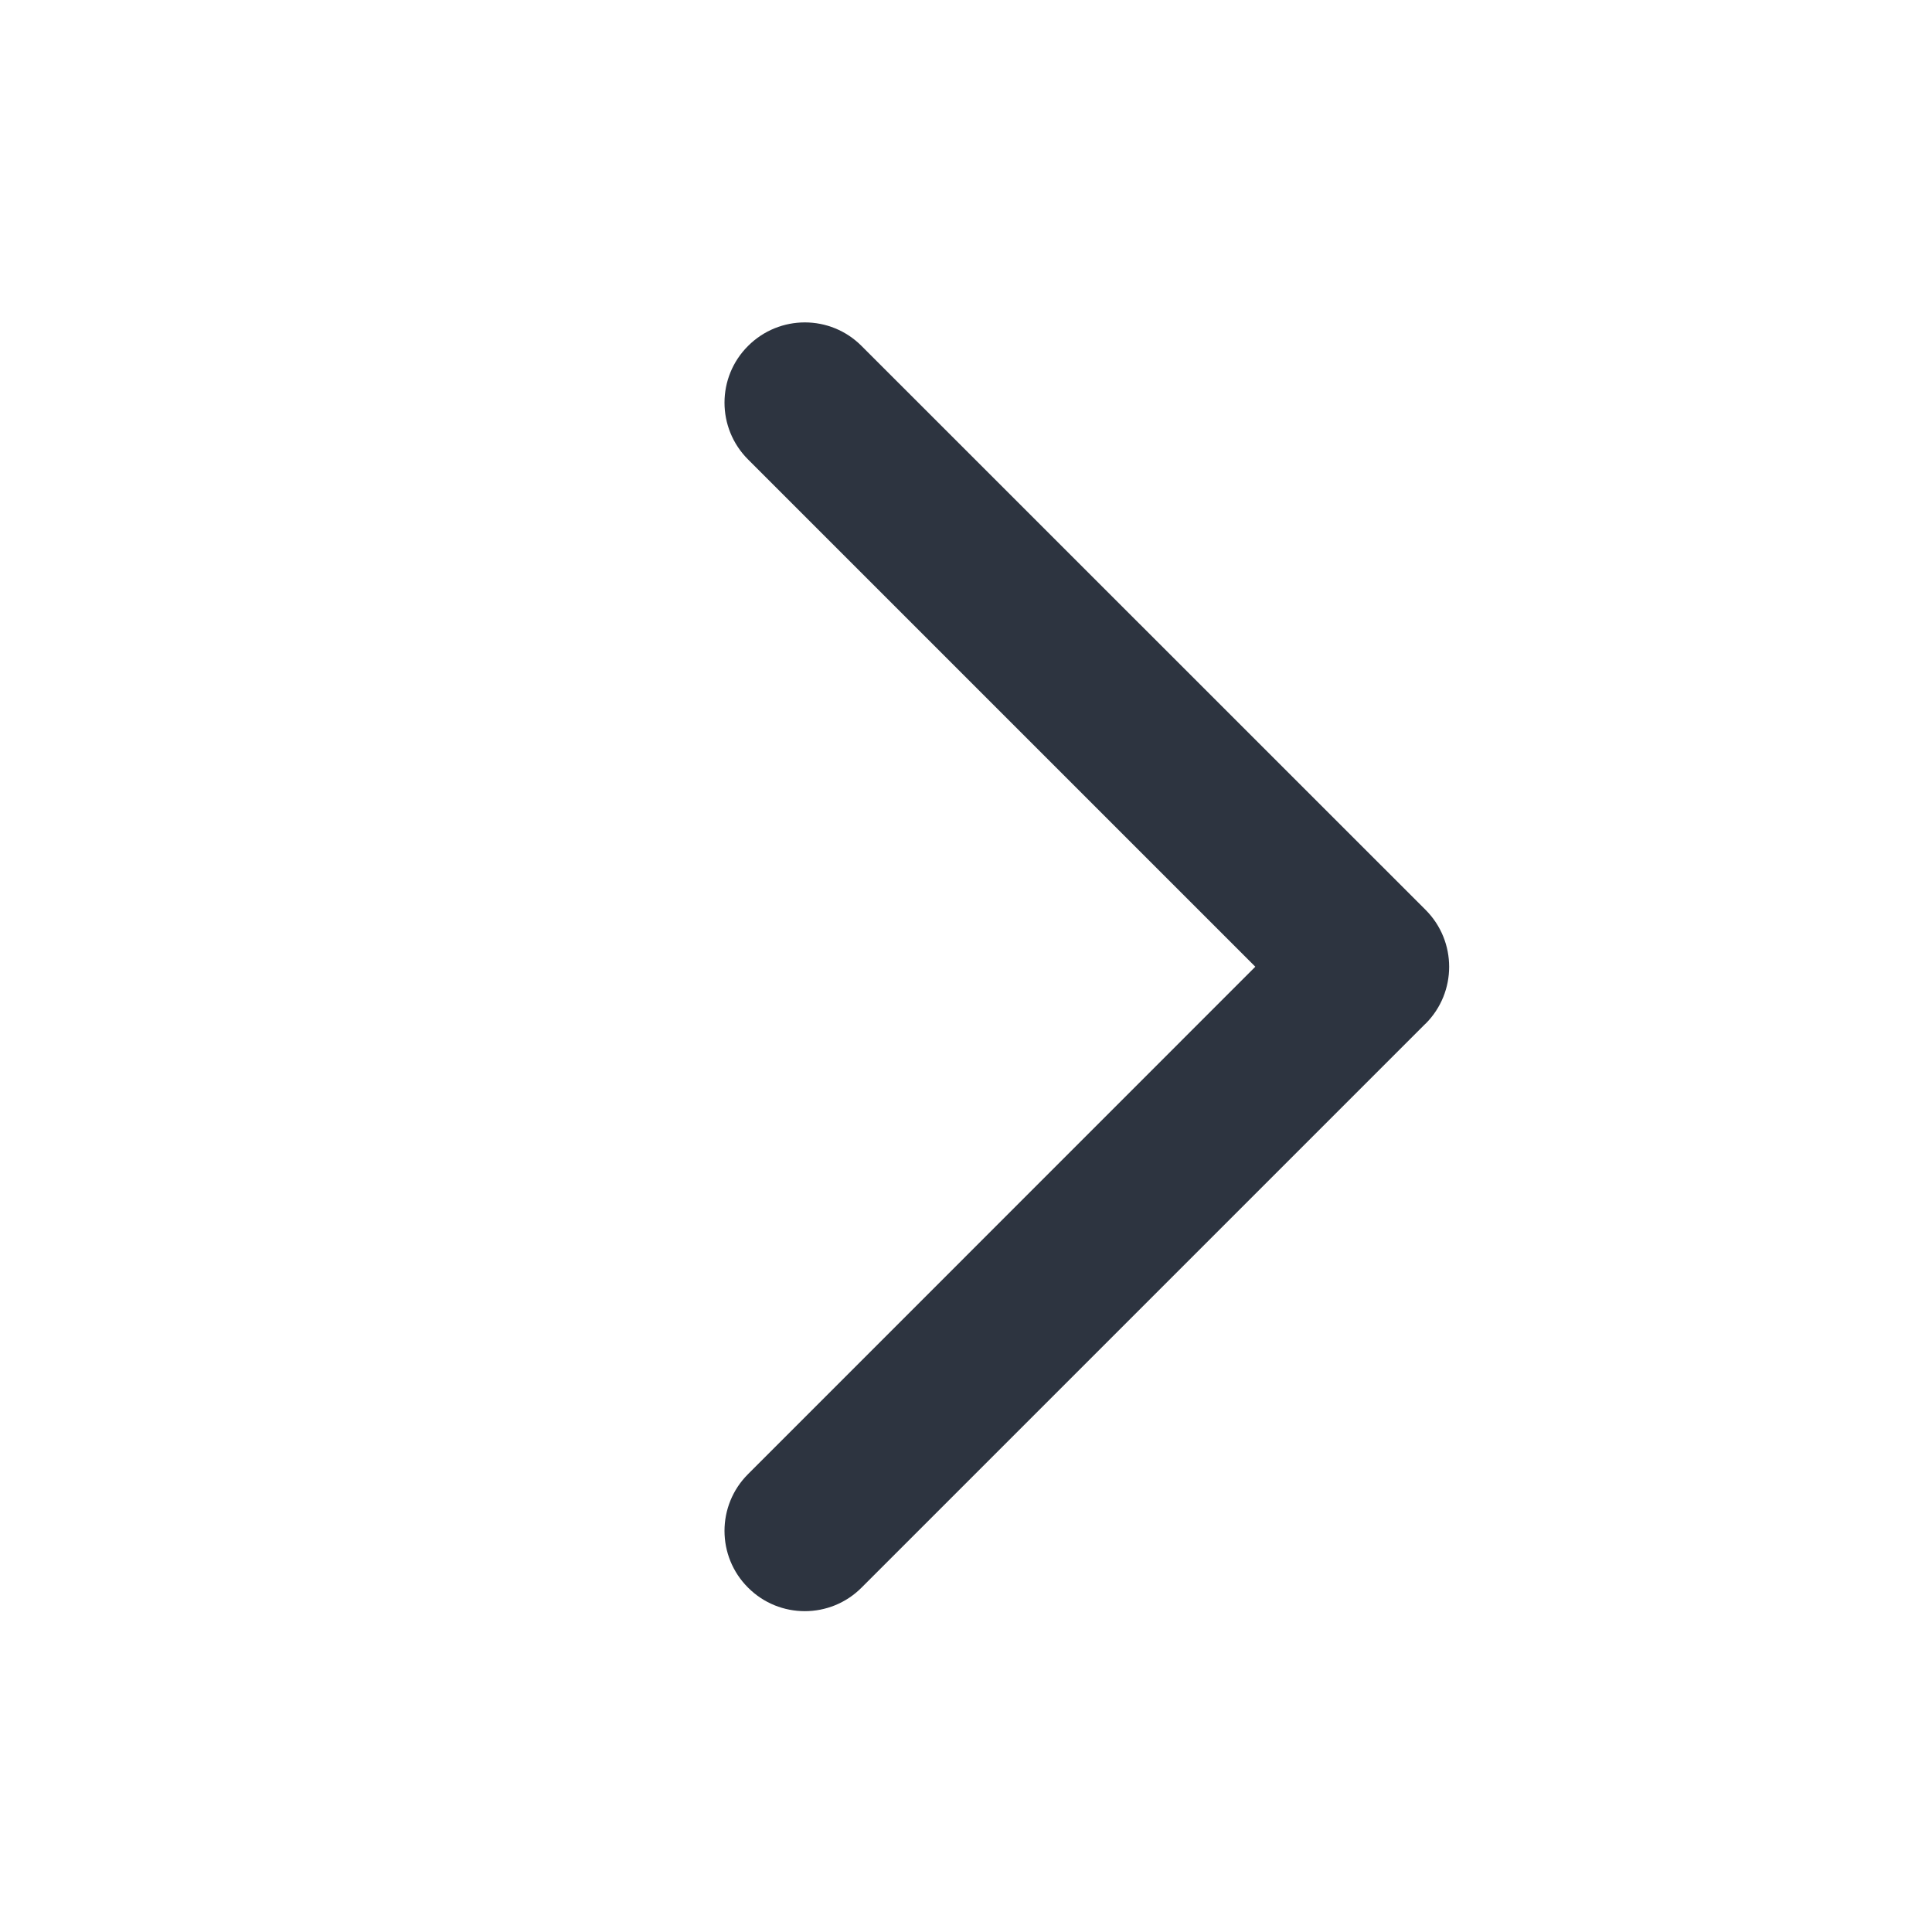
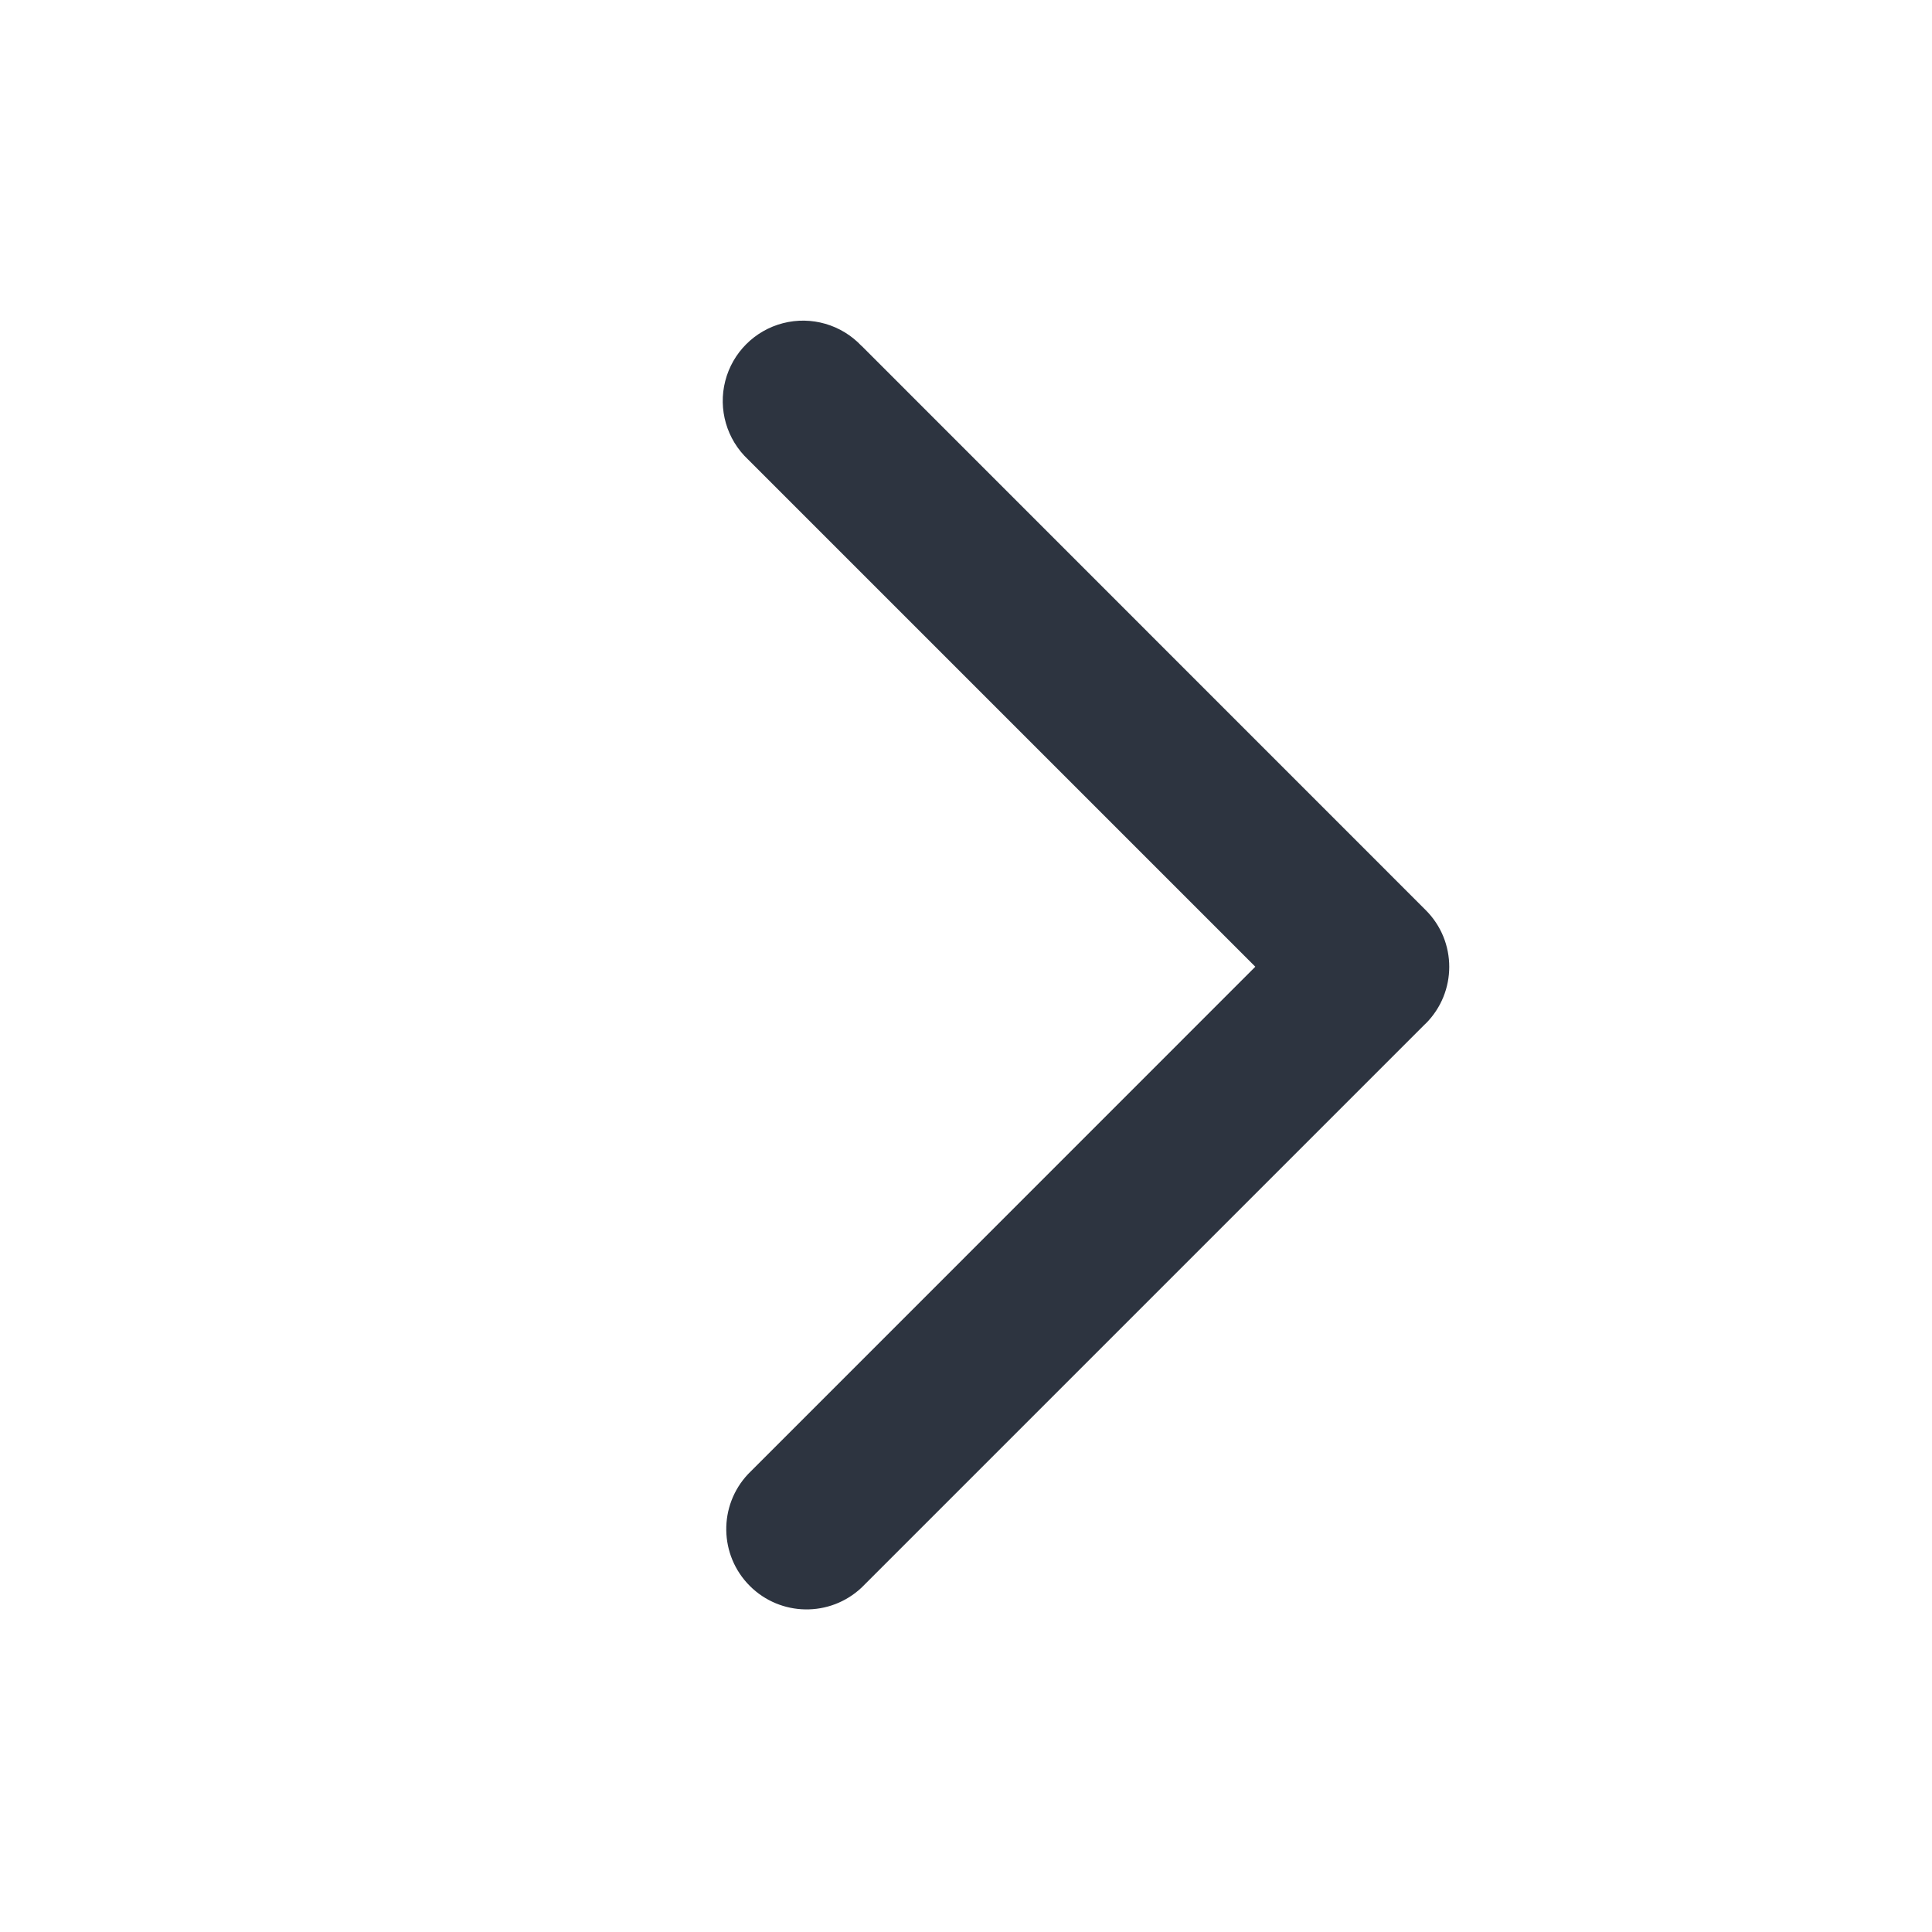
<svg xmlns="http://www.w3.org/2000/svg" width="16" height="16" viewBox="0 0 16 16" fill="none">
-   <path fill-rule="evenodd" clip-rule="evenodd" d="M7.135 2.865C6.876 2.605 6.455 2.605 6.195 2.865C5.935 3.124 5.935 3.545 6.195 3.805L10.396 8.006L6.195 12.208C5.935 12.467 5.935 12.889 6.195 13.148C6.454 13.408 6.876 13.408 7.135 13.148L11.804 8.479C11.805 8.479 11.806 8.478 11.807 8.477C12.066 8.217 12.066 7.796 11.807 7.536L7.135 2.865Z" fill="#2D3440" />
+   <path fill-rule="evenodd" clip-rule="evenodd" d="M7.135 2.865a.665.665 0 1 0-.94.94l4.201 4.201-4.201 4.202a.665.665 0 0 0 .94.94l4.669-4.669.003-.002c.26-.26.26-.681 0-.94L7.135 2.864Z" fill="#2D3440" />
</svg>
